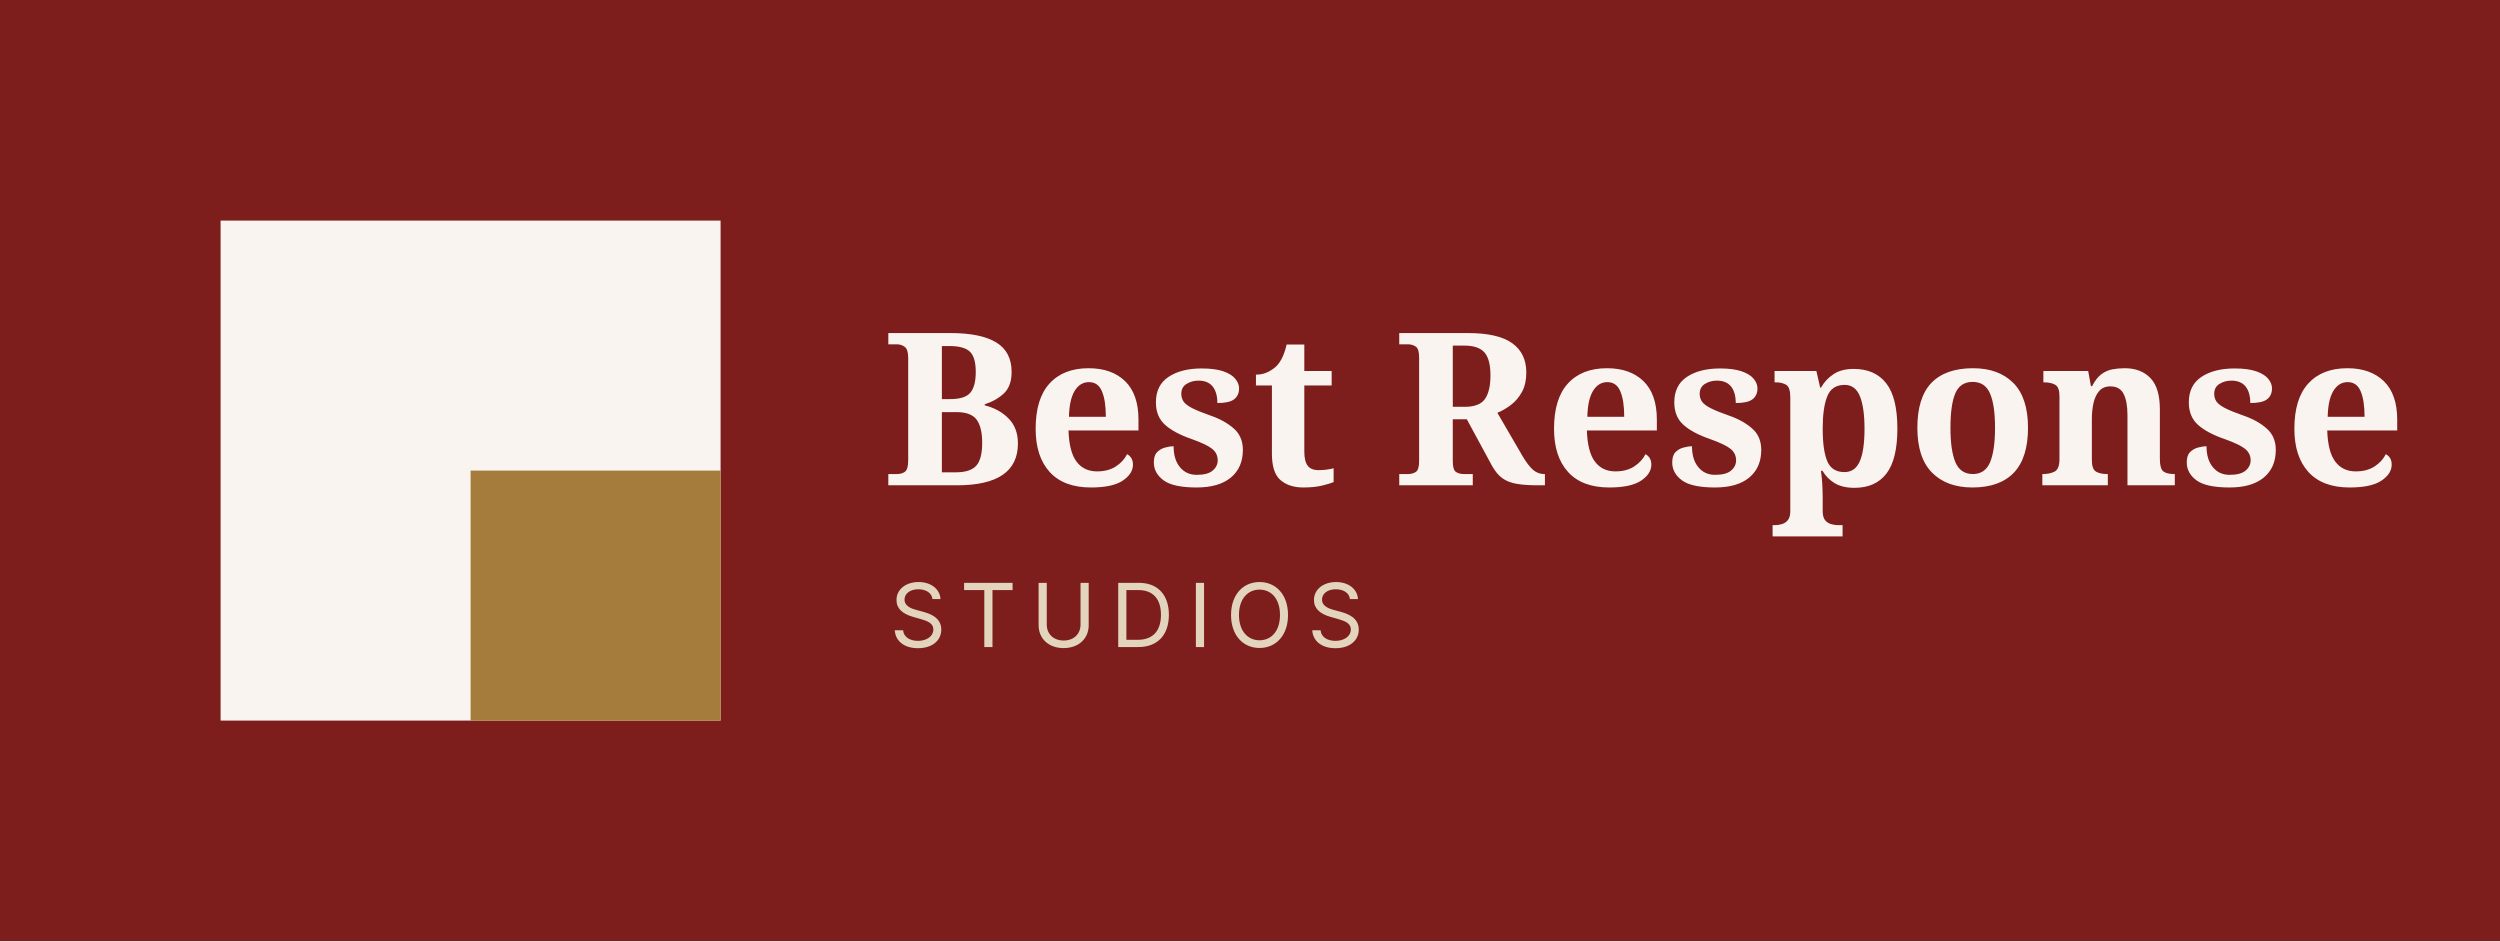
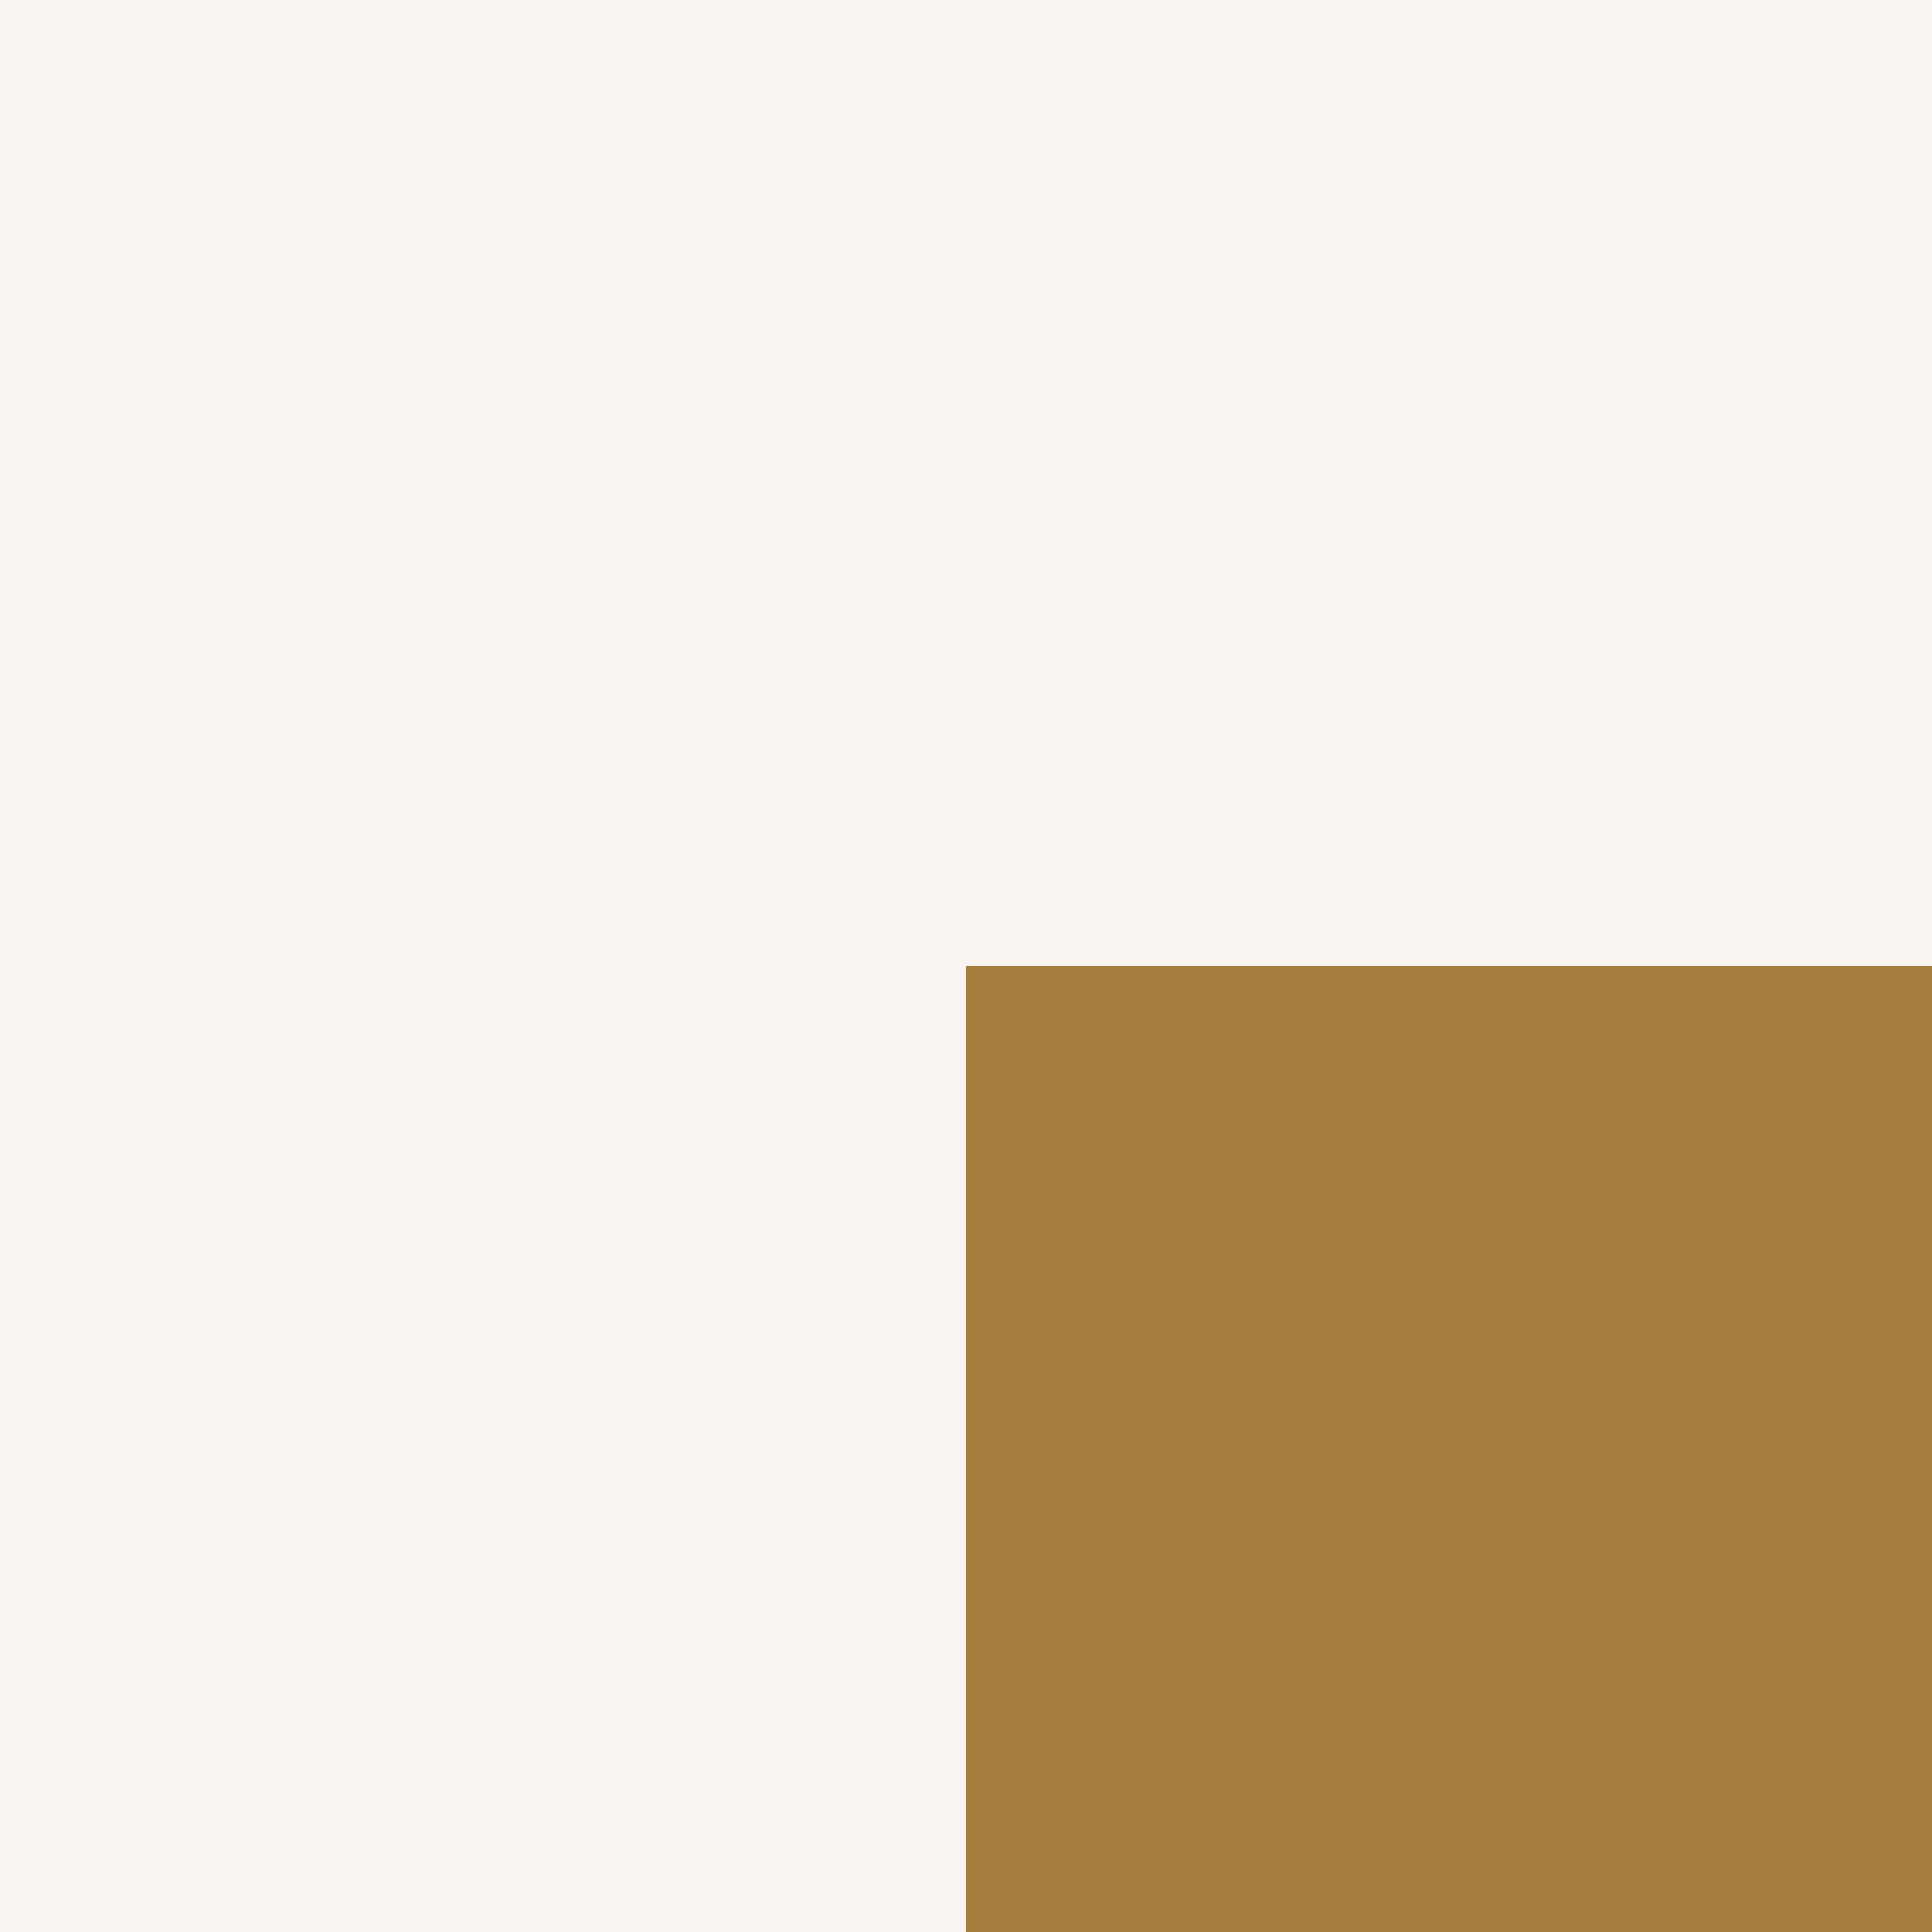
- <svg xmlns="http://www.w3.org/2000/svg" width="680" height="256" viewBox="-20 -20 340 128">
-   <rect x="-20" y="-20" width="340" height="128" fill="#7d1e1c" />
+ <svg xmlns="http://www.w3.org/2000/svg" width="88" height="88" viewBox="10 10 68 68">
  <rect x="10" y="10" width="68" height="68" fill="#f9f4f0" />
  <rect x="44" y="44" width="34" height="34" fill="#a67c3d" />
-   <text x="100" y="46" font-family="Playfair Display, Georgia, serif" font-weight="700" font-size="29" fill="rgb(249, 244, 240)">Best Response</text>
-   <text x="101" y="68" font-family="Inter, Arial, sans-serif" font-size="12" letter-spacing="1.9" fill="rgb(227, 212, 189)">STUDIOS</text>
</svg>
